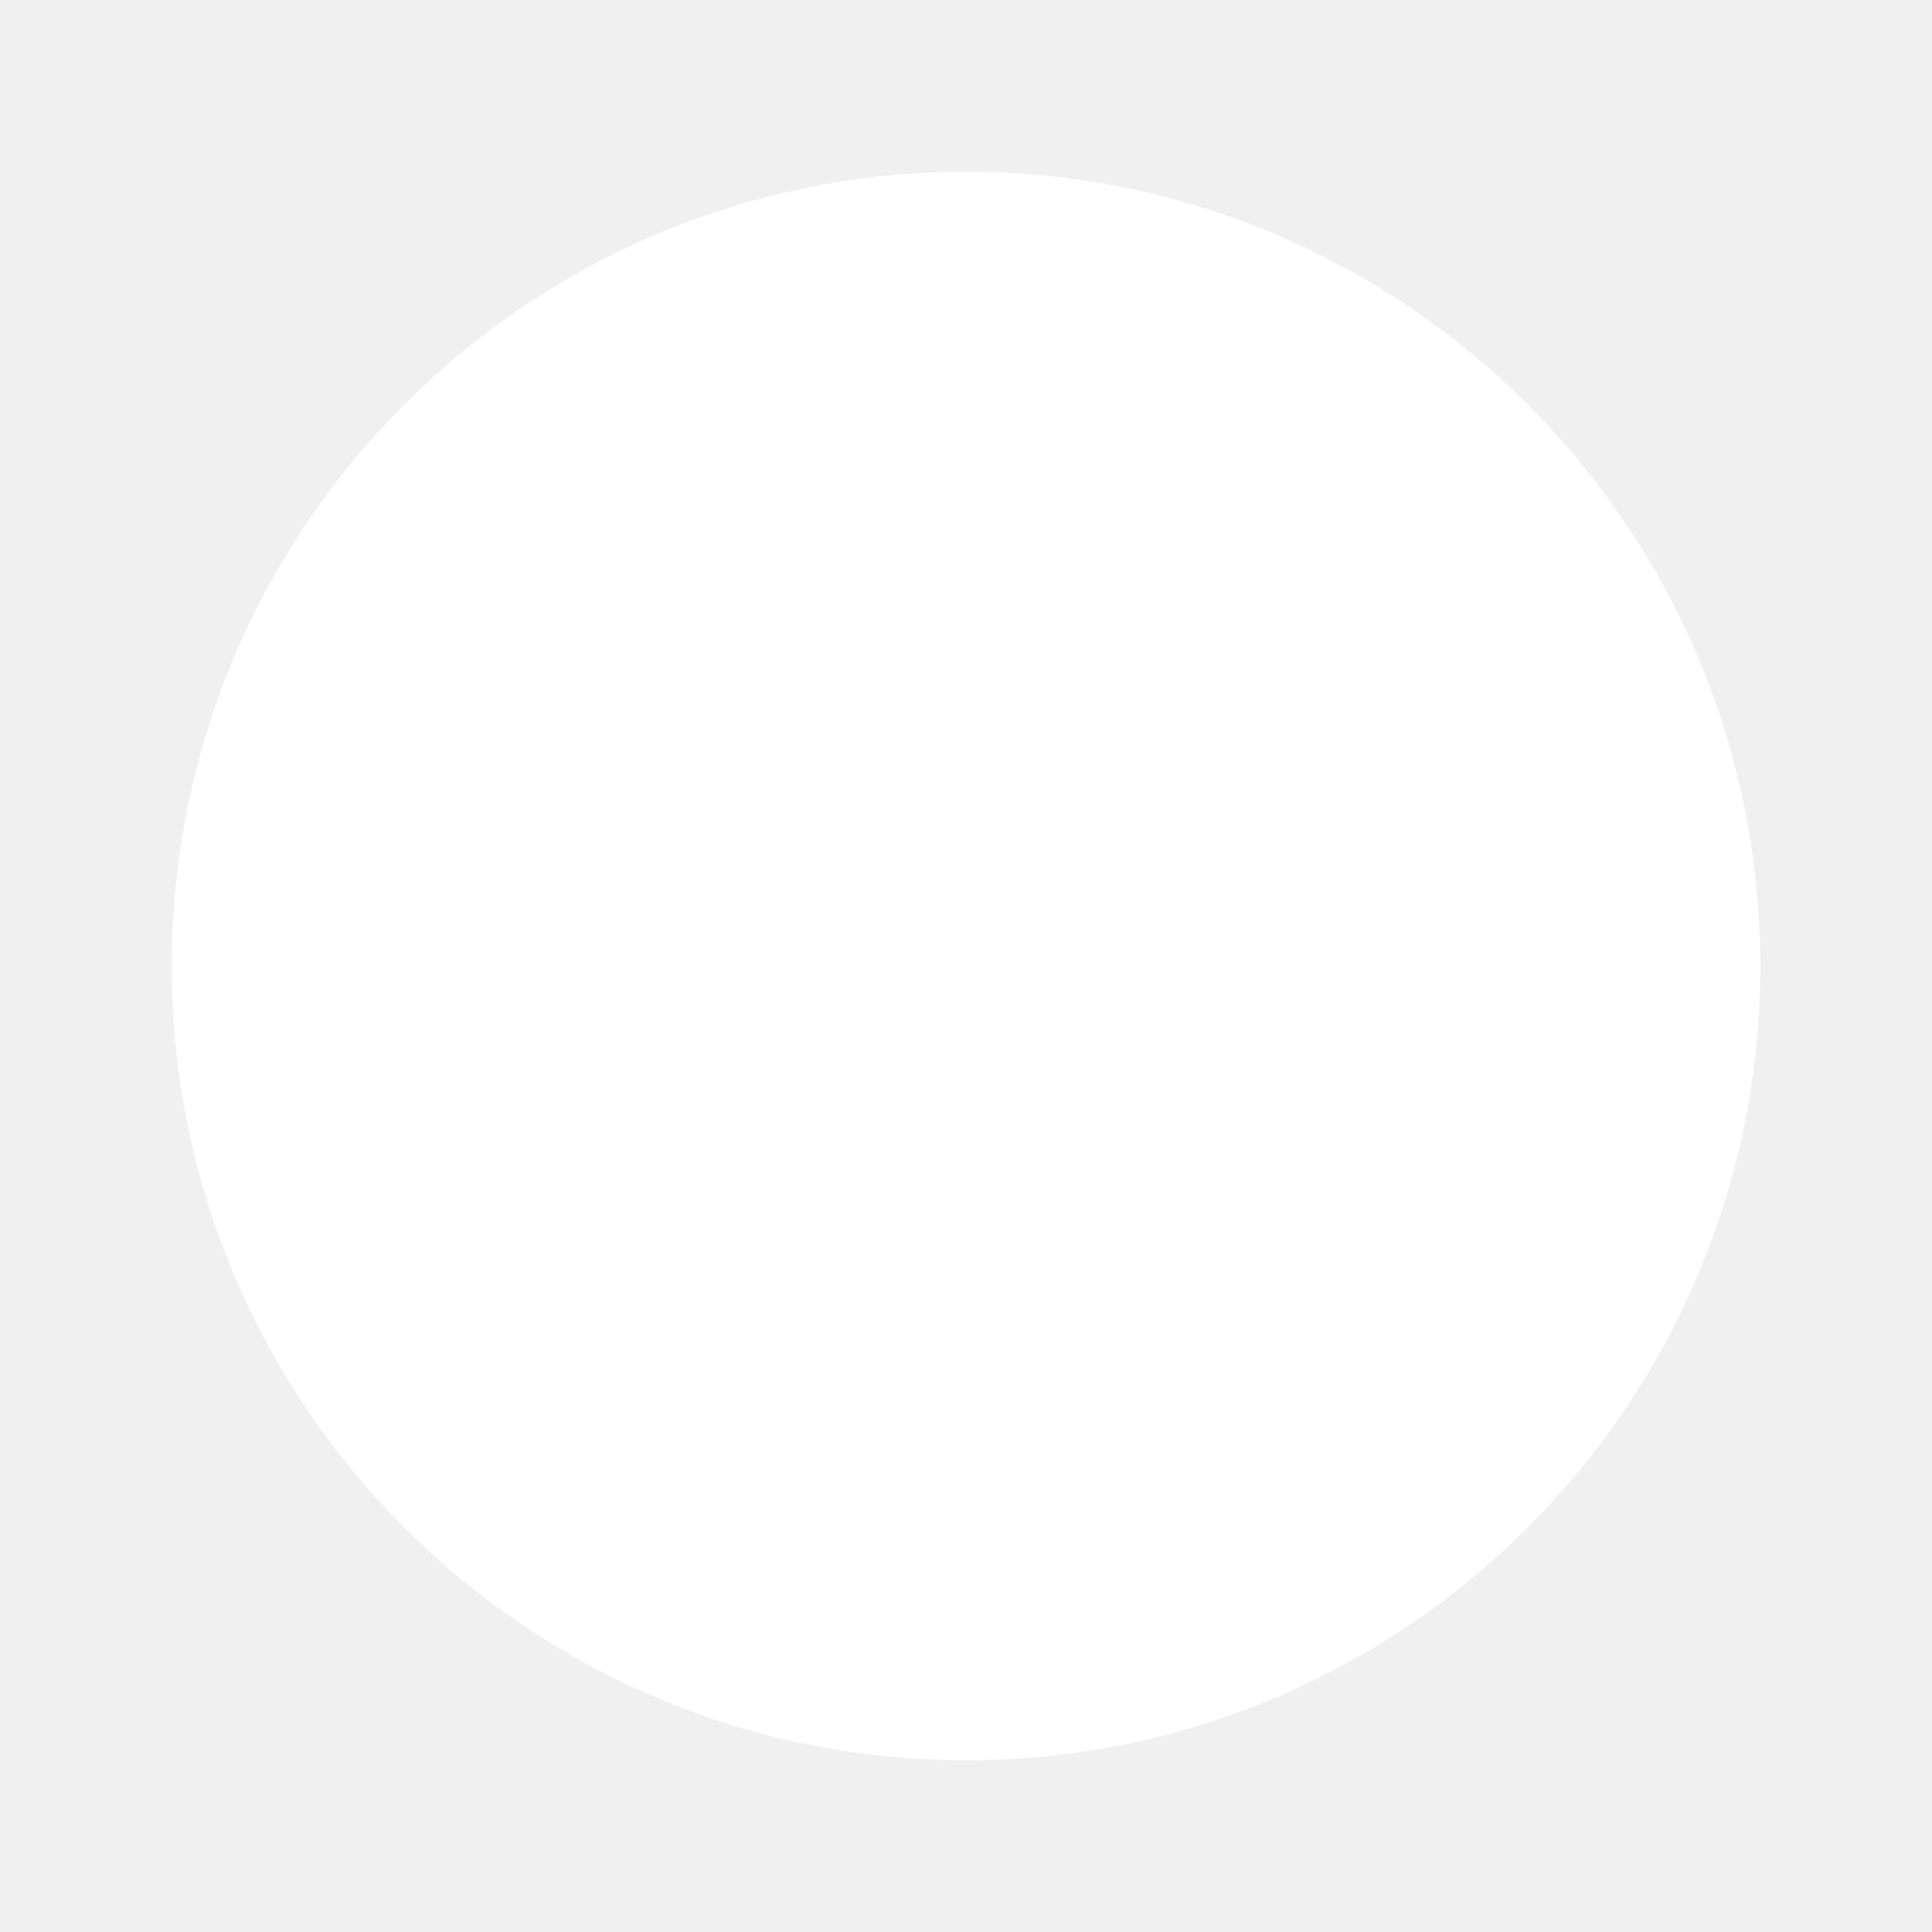
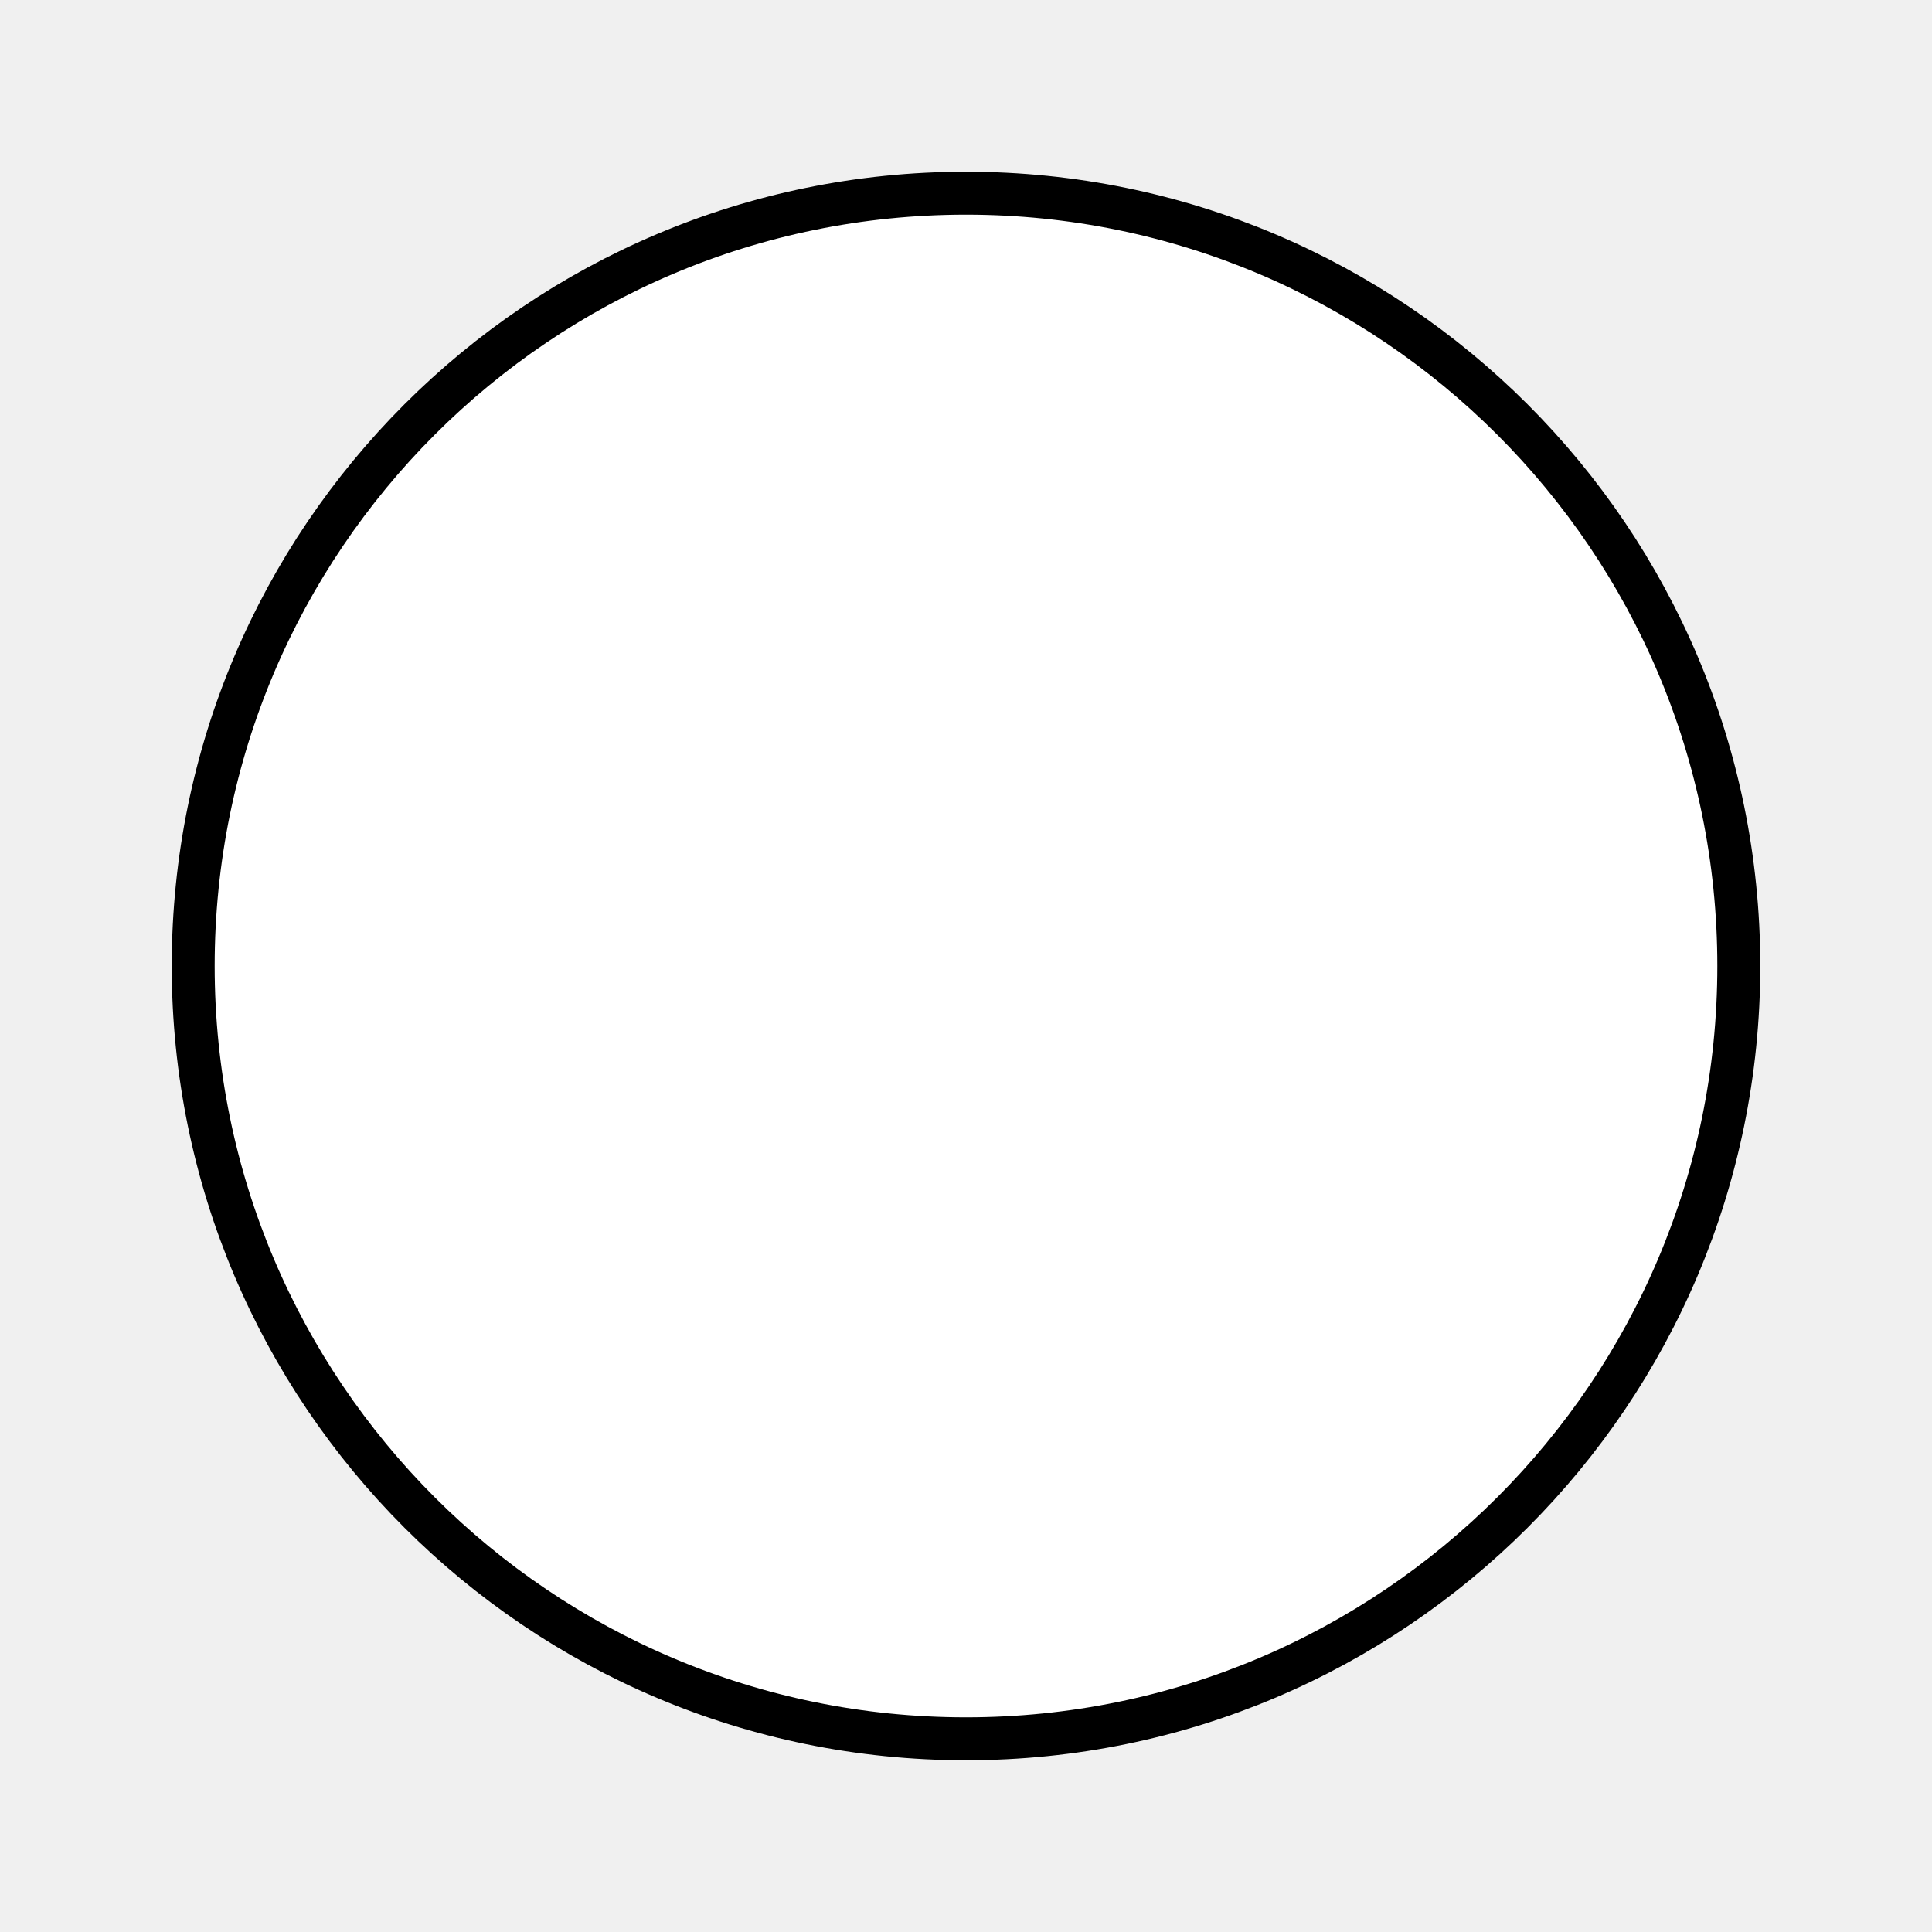
<svg xmlns="http://www.w3.org/2000/svg" version="1.1" id="Layer_2" x="0px" y="0px" width="45px" height="45px" viewBox="0 0 45 45" enable-background="new 0 0 45 45" xml:space="preserve">
-   <circle stroke="#ffffff" fill="#ffffff" cx="22.5" cy="22.5" r="18" />
+   <circle stroke="#000000" fill="#ffffff" cx="22.5" cy="22.5" r="18" />
</svg>
